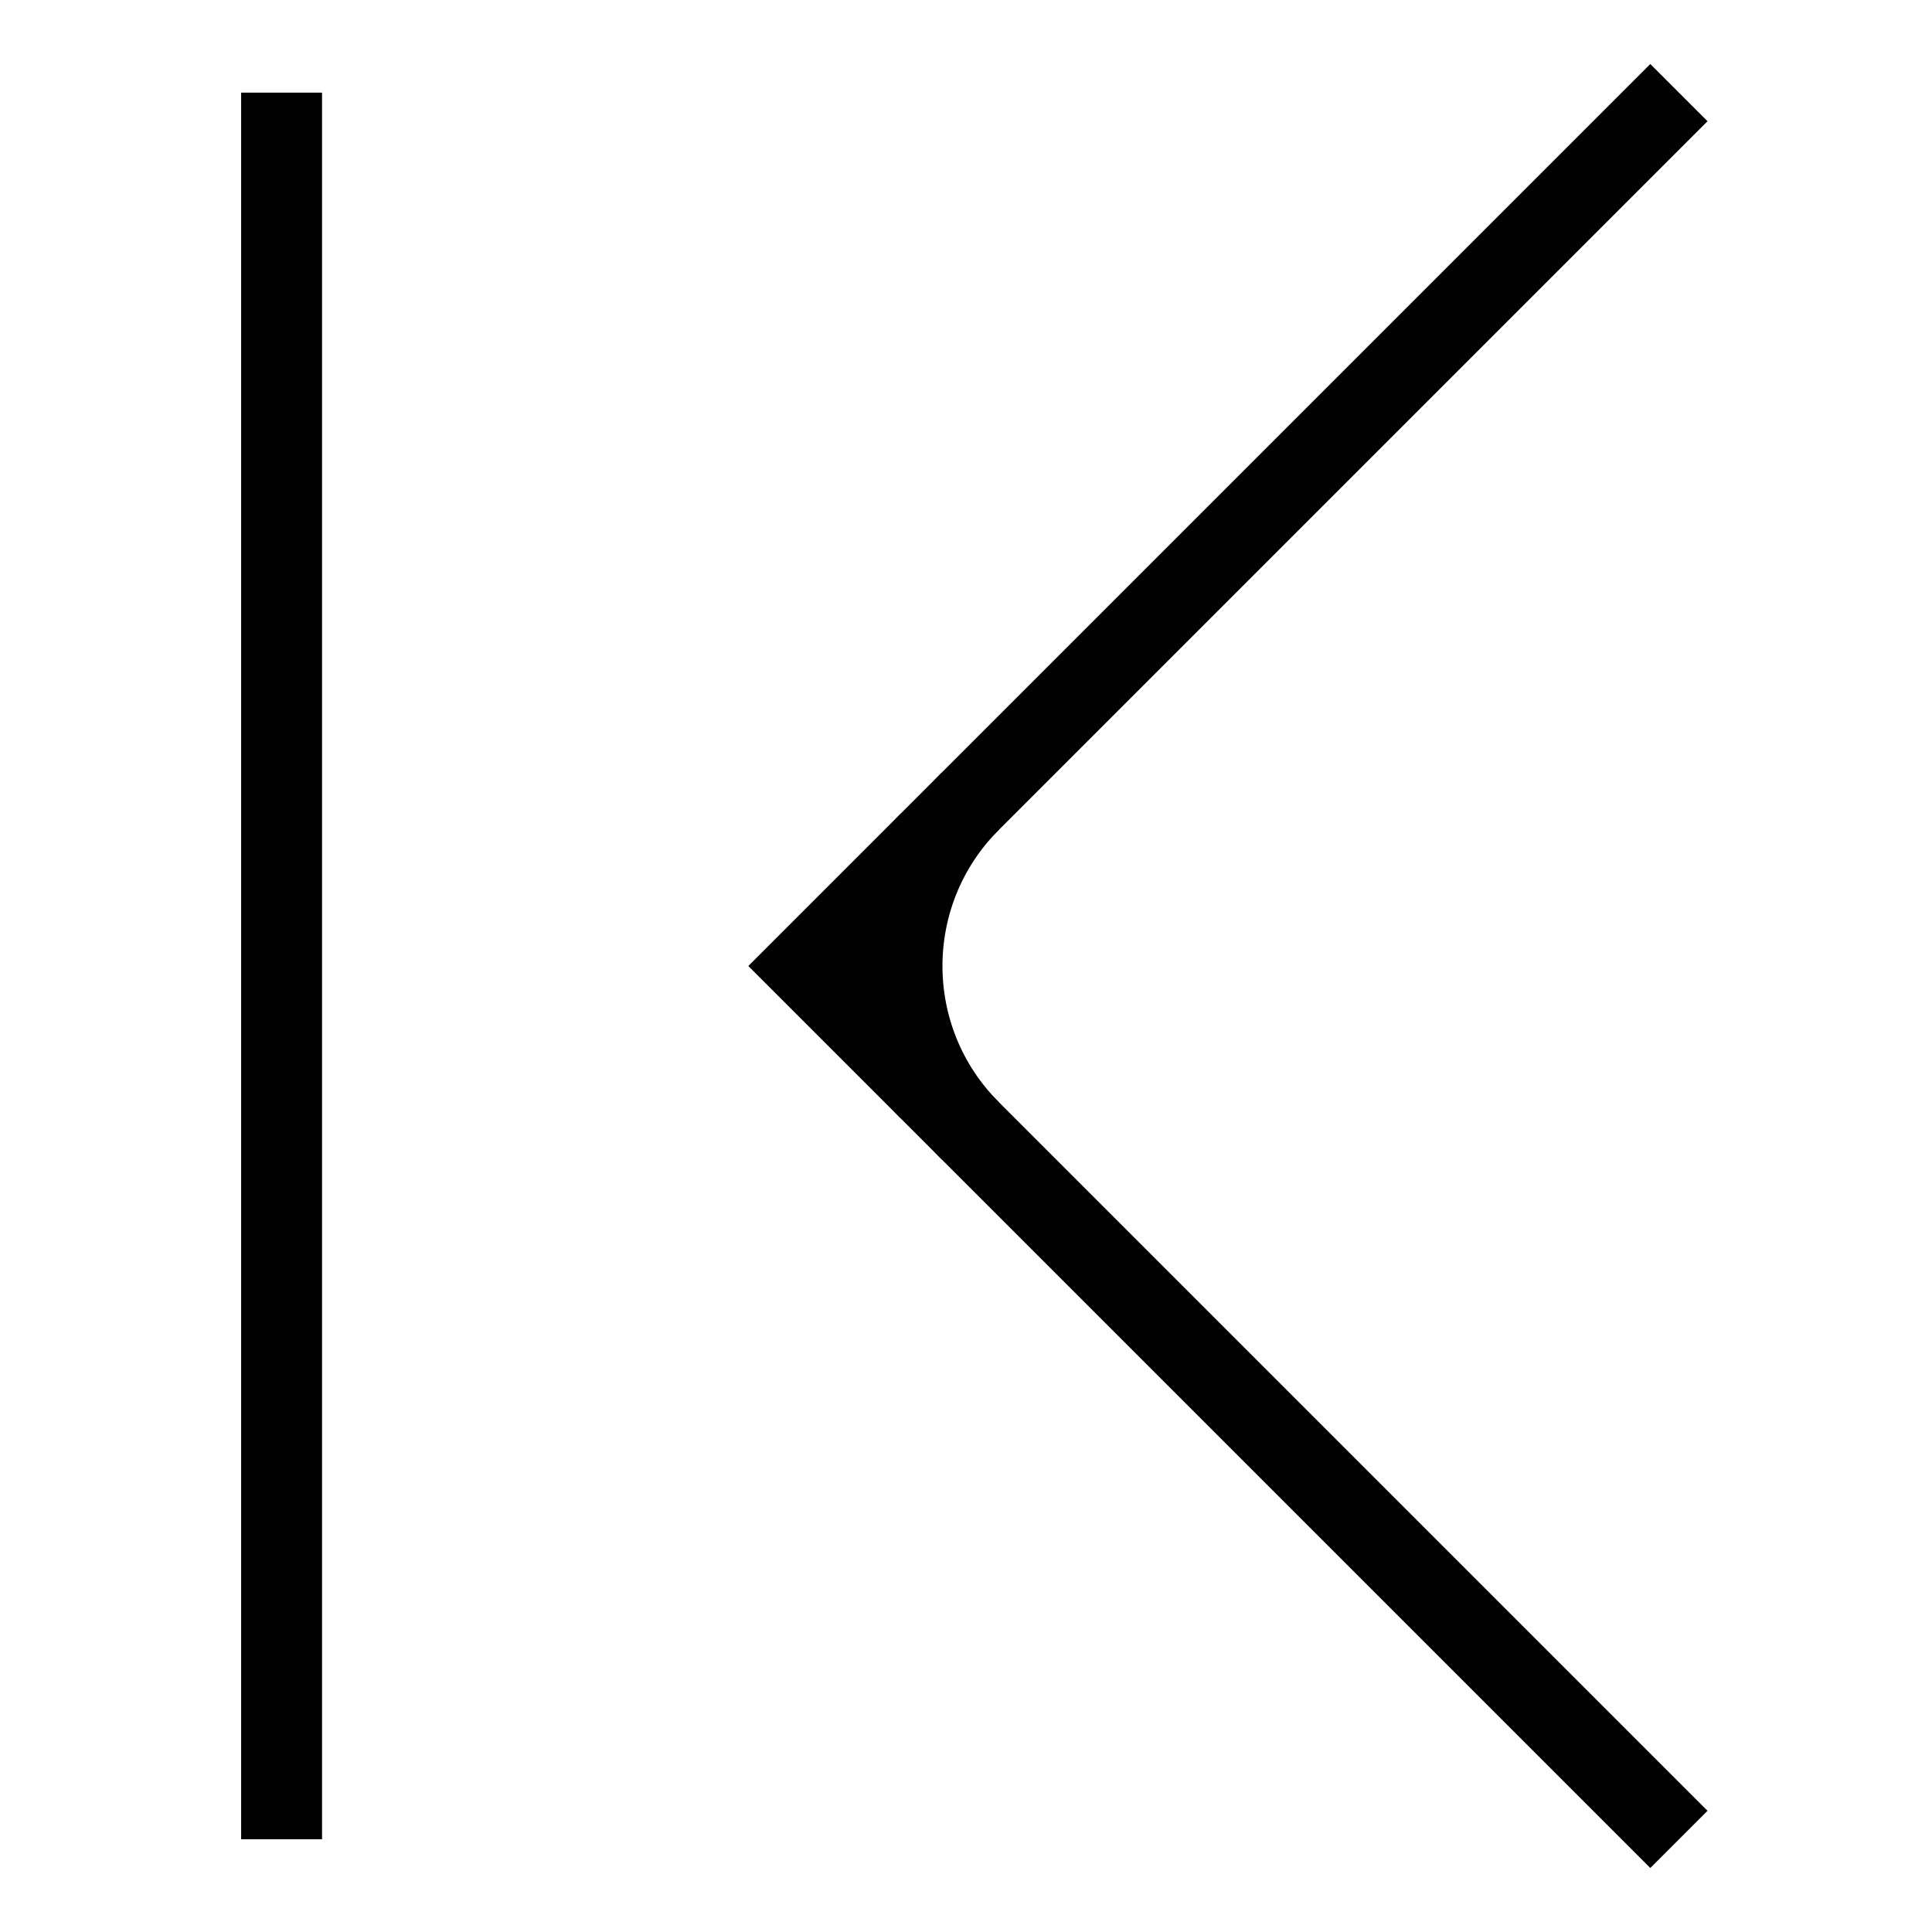
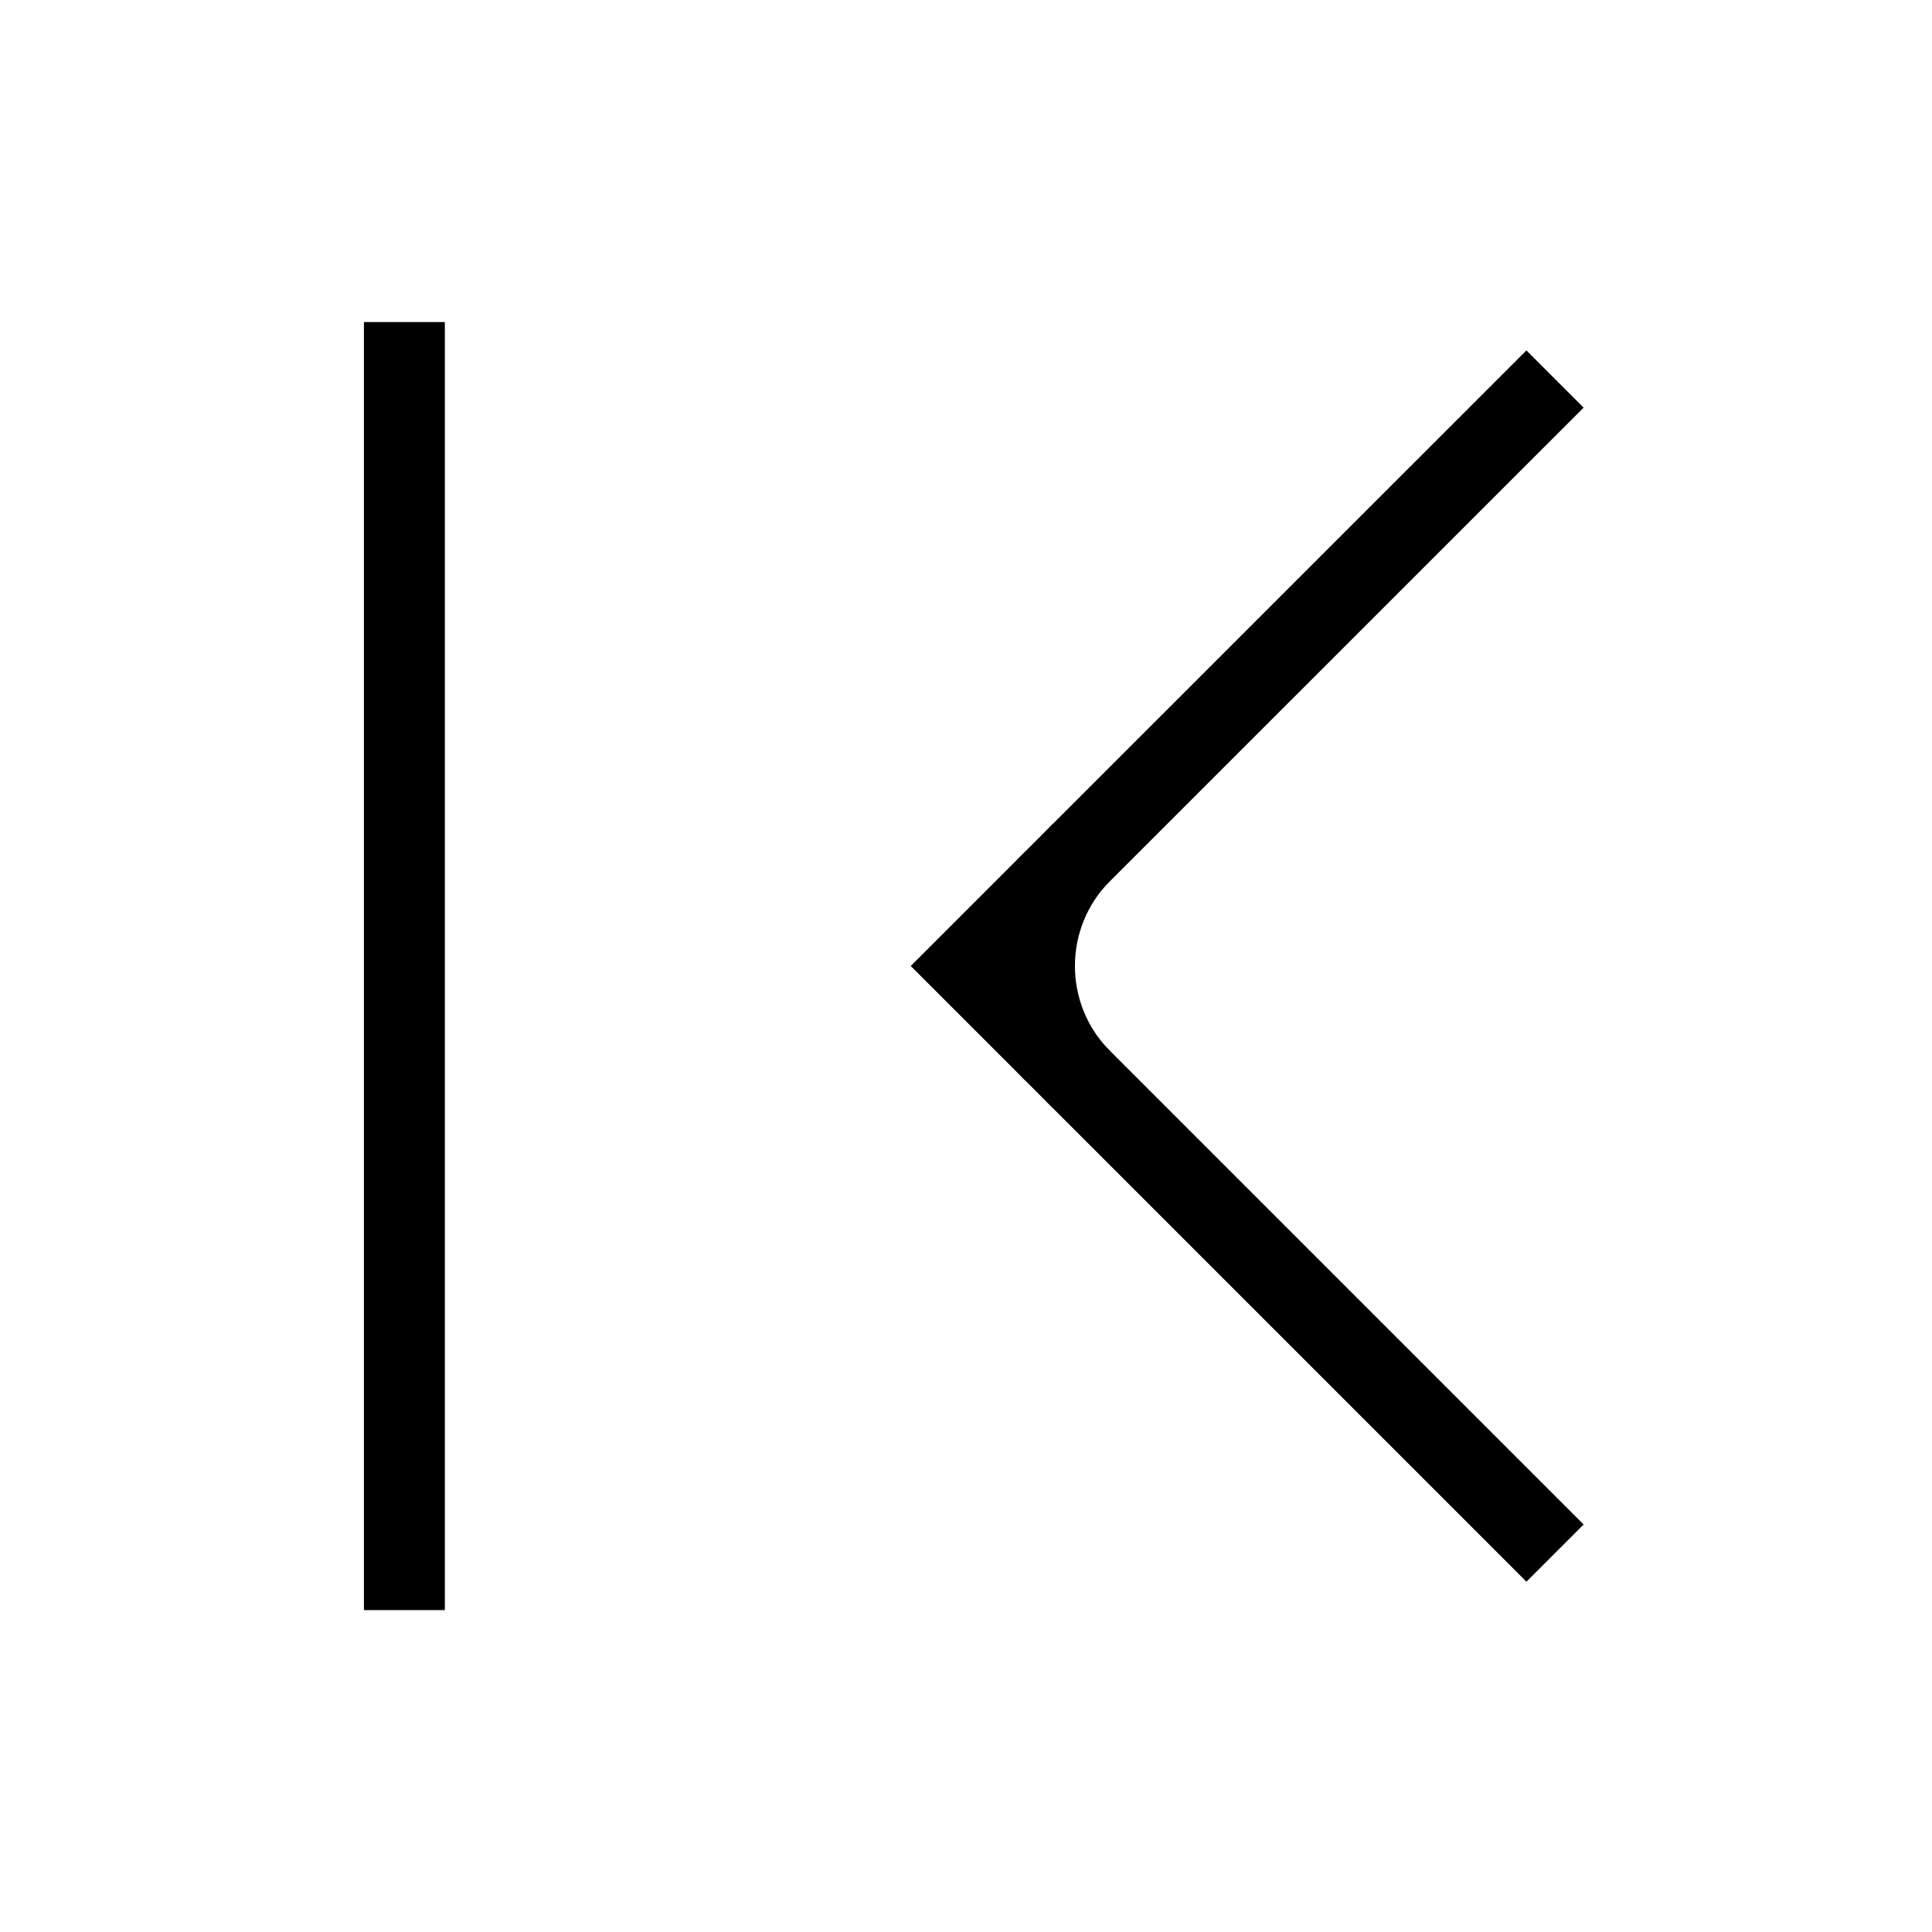
<svg xmlns="http://www.w3.org/2000/svg" width="16" height="16" stroke-width="0.67" viewBox="0 0 16 16">
-   <path fill="none" stroke="currentColor" stroke-width="0.67" d="M2.332.767v14.465M13.904.767 6.671 8l7.233 7.233" />
-   <path fill="currentColor" d="M7.694 6.977a1.447 1.447 0 0 0 0 2.046L6.671 8Z" />
-   <path fill="none" stroke="currentColor" stroke-width="0.67" d="M7.694 6.977a1.447 1.447 0 0 0 0 2.046" />
-   <path fill="currentColor" d="M8.035 6.636a1.929 1.929 0 0 0 0 2.728L6.671 8Z" />
-   <path fill="none" stroke="currentColor" stroke-width="0.67" d="M8.035 6.636a1.929 1.929 0 0 0 0 2.728" />
+   <path fill="none" stroke="currentColor" d="M3.349 2.667v10.667m9.529-10.195L8.016 8l4.862 4.862" />
+   <path fill="currentColor" d="M8.723 7.293a1 1 0 0 0 0 1.414L8.016 8Z" />
+   <path fill="none" stroke="currentColor" d="M8.723 7.293a1 1 0 0 0 0 1.414" />
+   <path fill="currentColor" d="M8.958 7.057a1.333 1.333 0 0 0 0 1.886L8.016 8Z" />
+   <path fill="none" stroke="currentColor" d="M8.958 7.057a1.333 1.333 0 0 0 0 1.886" />
</svg>
